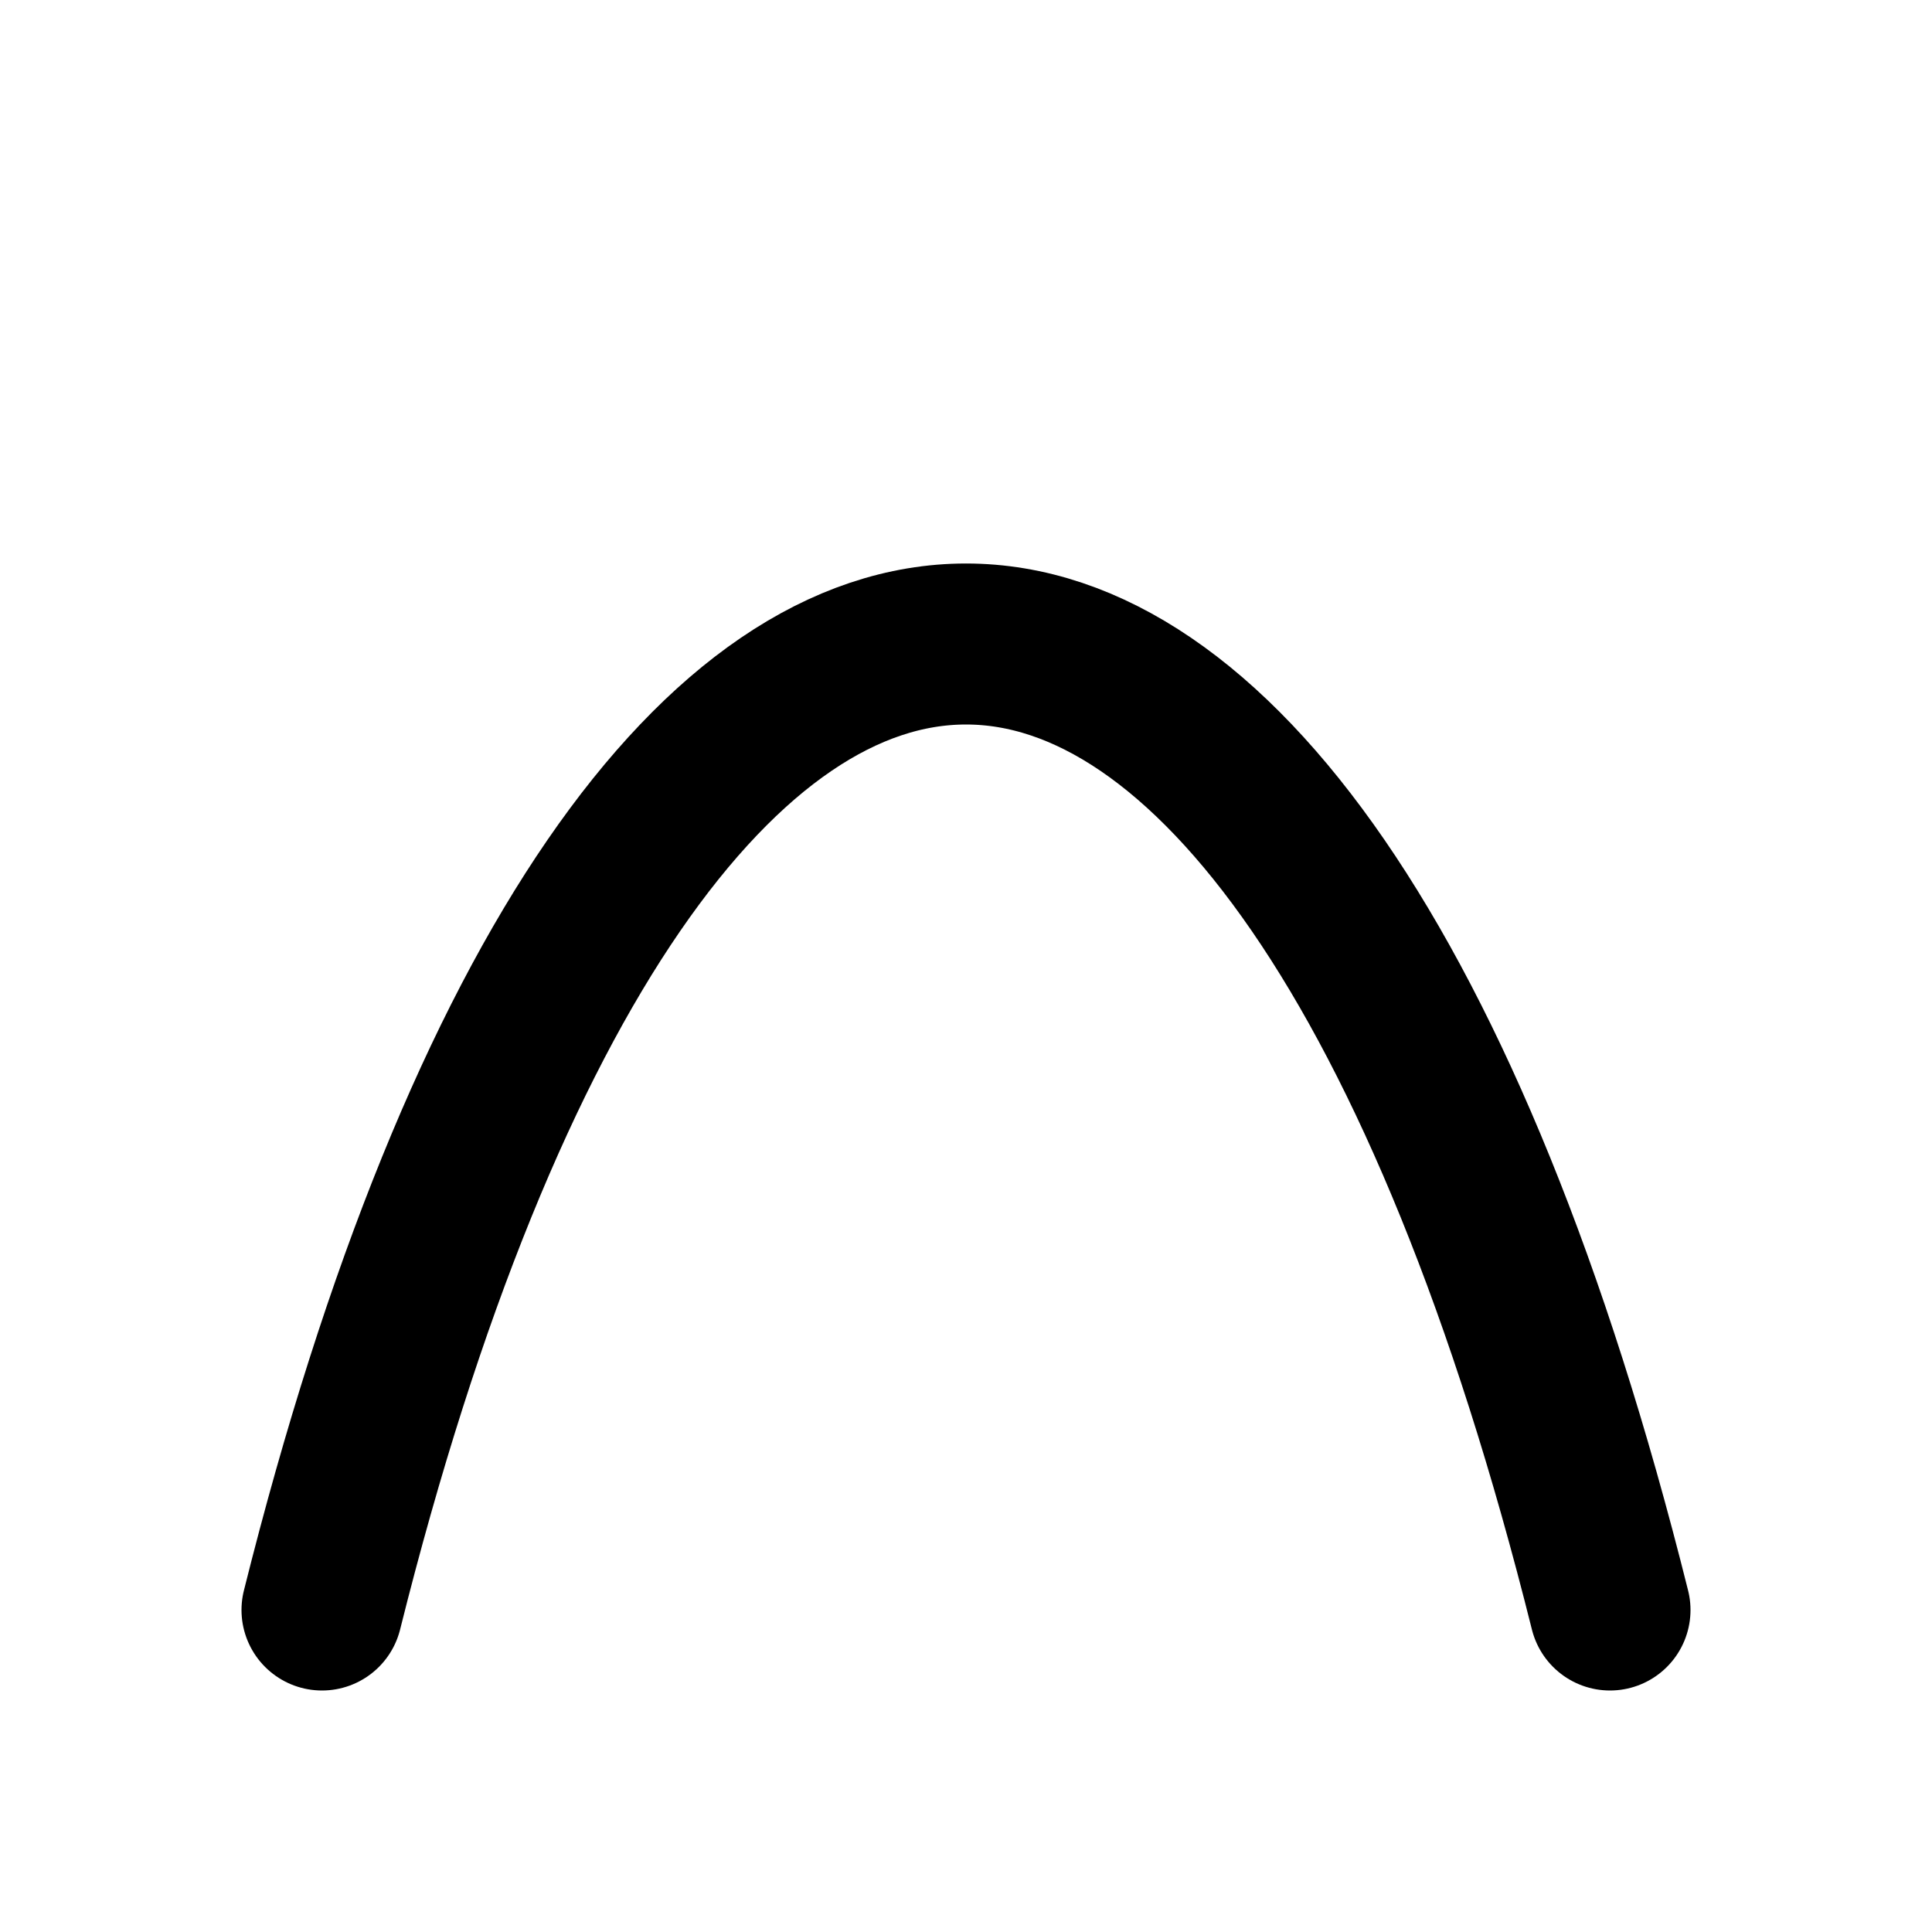
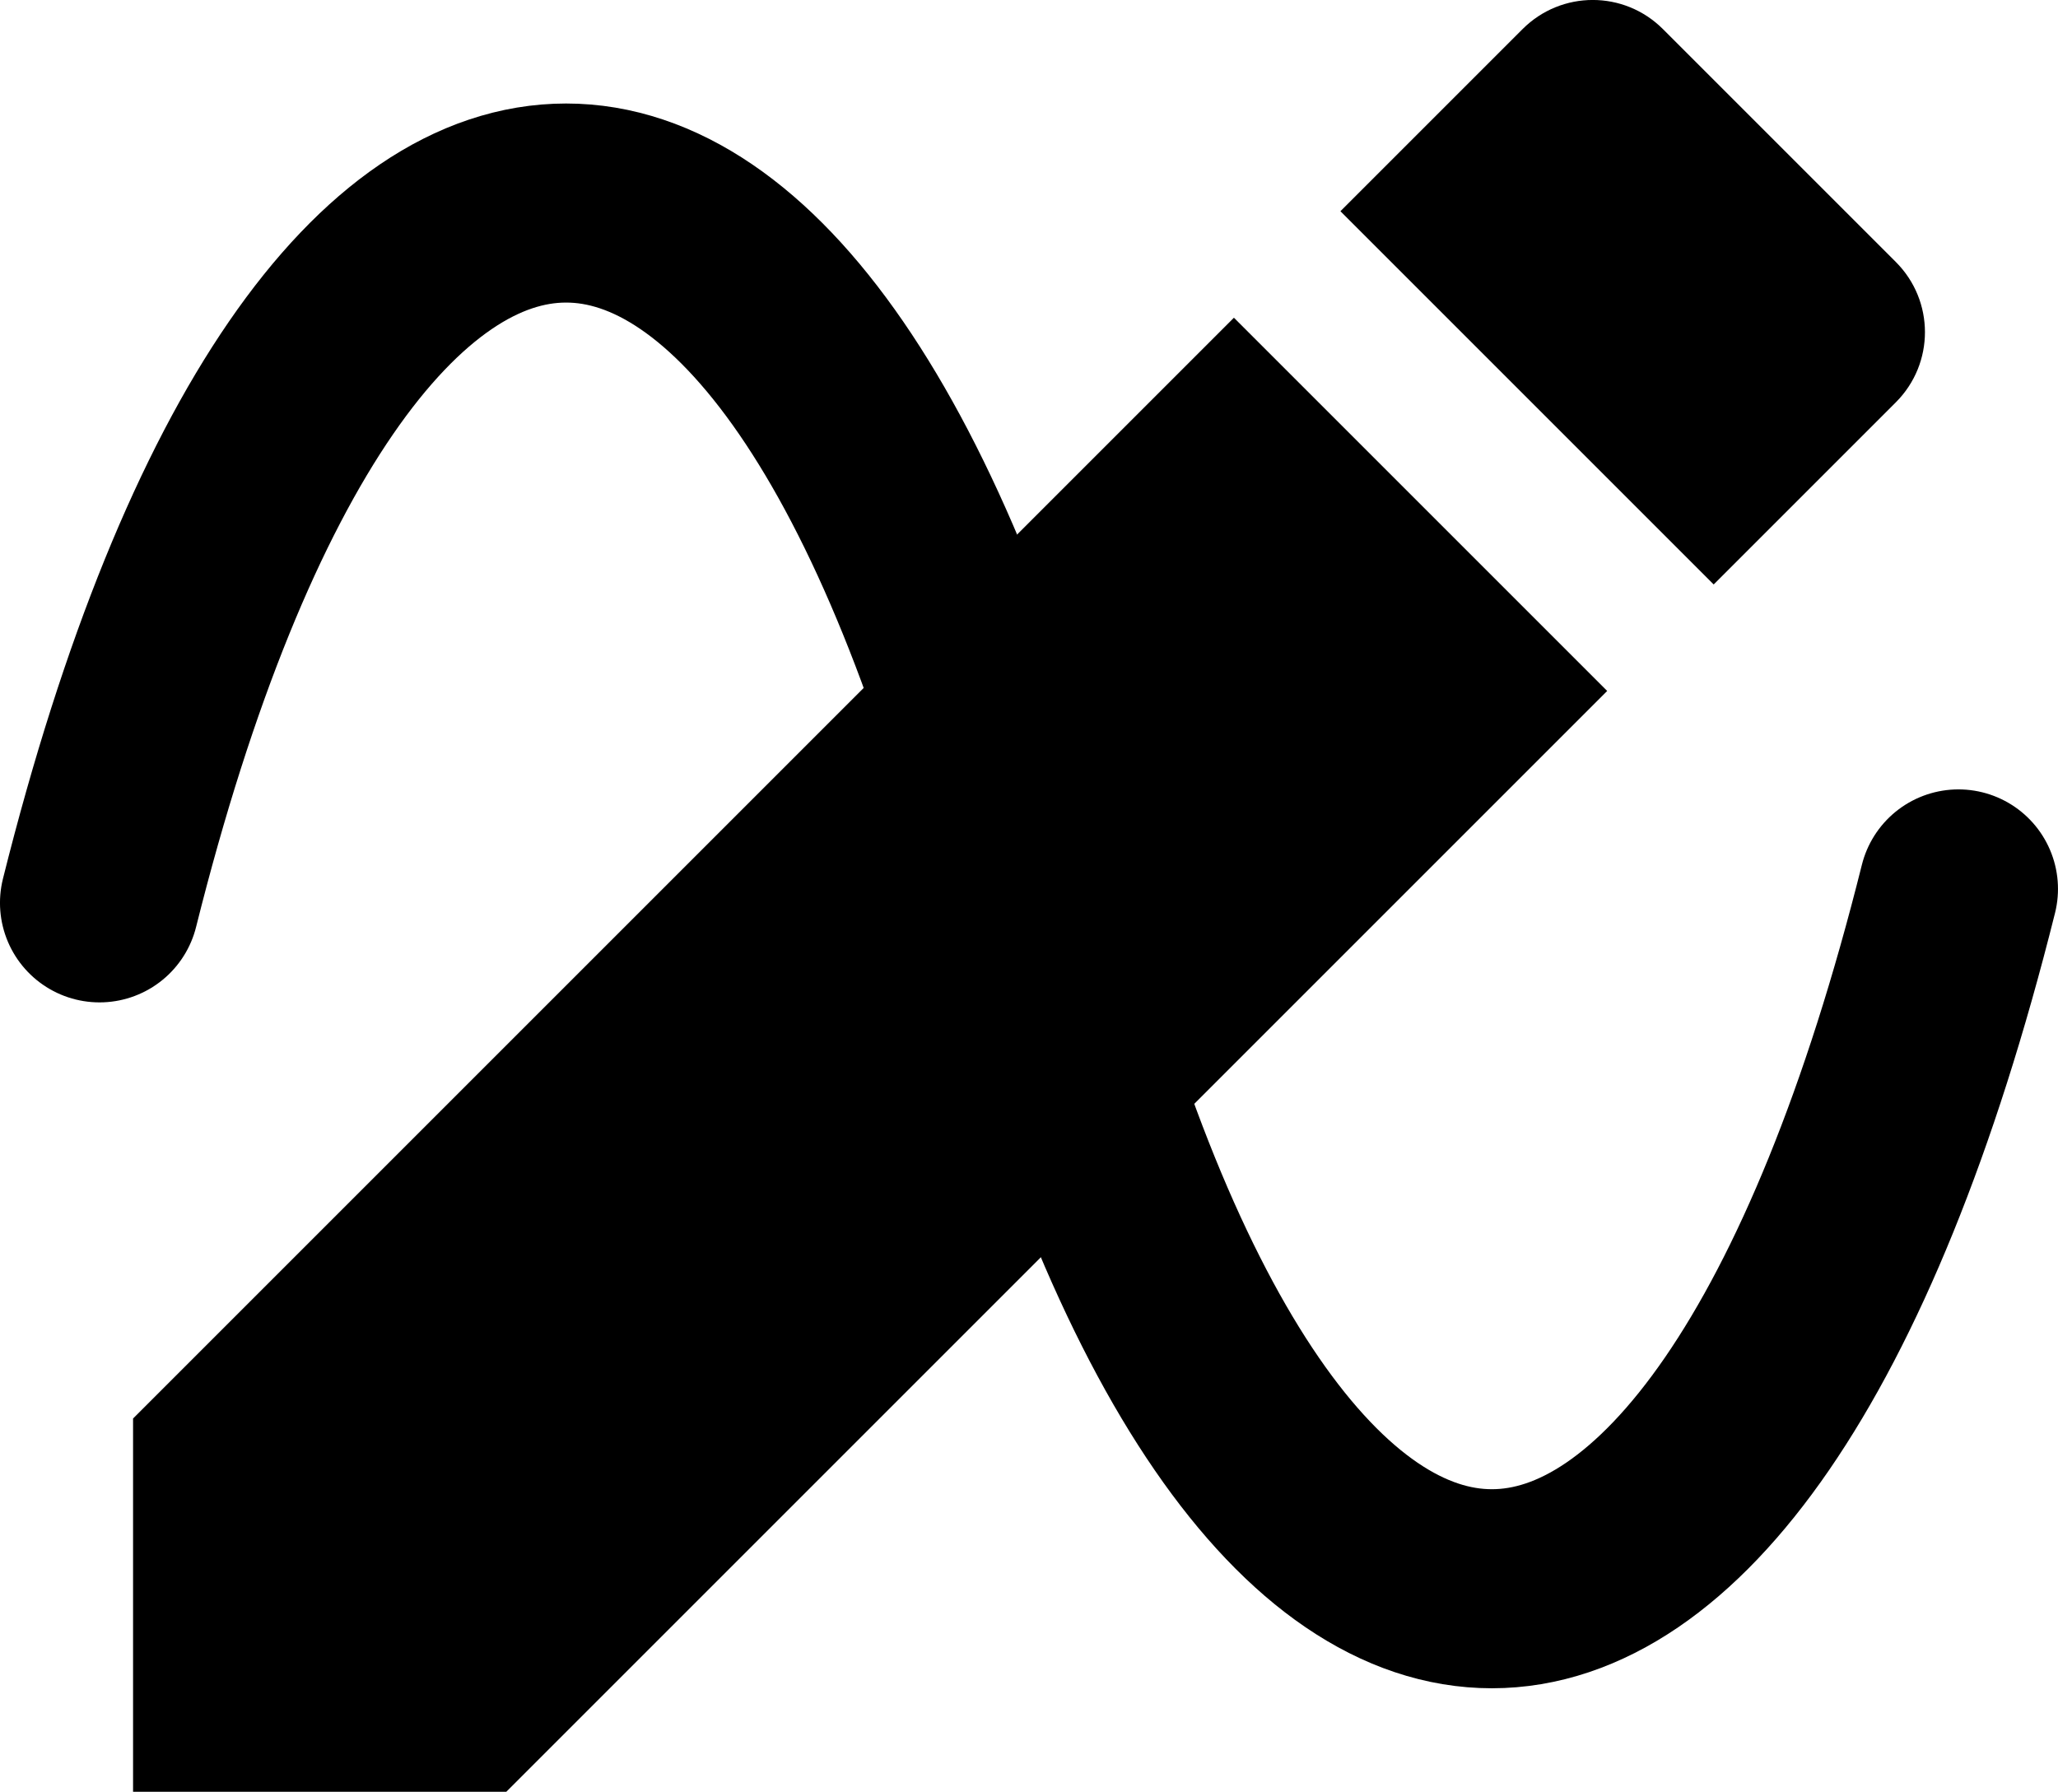
- <svg xmlns="http://www.w3.org/2000/svg" viewBox="0 0 24 24" width="24" height="24">
-   <path d="M4 20 C 8 4, 16 4, 20 20" fill="none" stroke="#000000" stroke-width="2" stroke-linecap="round" />
+ <svg xmlns="http://www.w3.org/2000/svg" version="1.1" width="20.676" height="18.003" viewBox="0,0,20.676,18.003">
+   <g transform="translate(-229.6622,-170.9988)">
+     <g stroke-miterlimit="10">
+       <path d="M242.059,174.191l3.75,3.75l-11.06,11.06h-3.75v-3.75zM246.879,176.871l-3.75,-3.75l1.83,-1.83c0.39,-0.39 1.02,-0.39 1.41,0l2.34,2.34c0.39,0.39 0.39,1.02 0,1.41z" fill="#000000" stroke="none" stroke-width="1" stroke-linecap="butt" />
+       <g fill="none" stroke="#000000" stroke-width="2" stroke-linecap="round">
+         <path d="M230.662,180.07c2.344,-9.375 7.031,-9.375 9.375,0" />
+         <path d="M249.338,179.93c-2.344,9.375 -7.031,9.375 -9.375,0" />
+       </g>
+     </g>
+   </g>
</svg>
